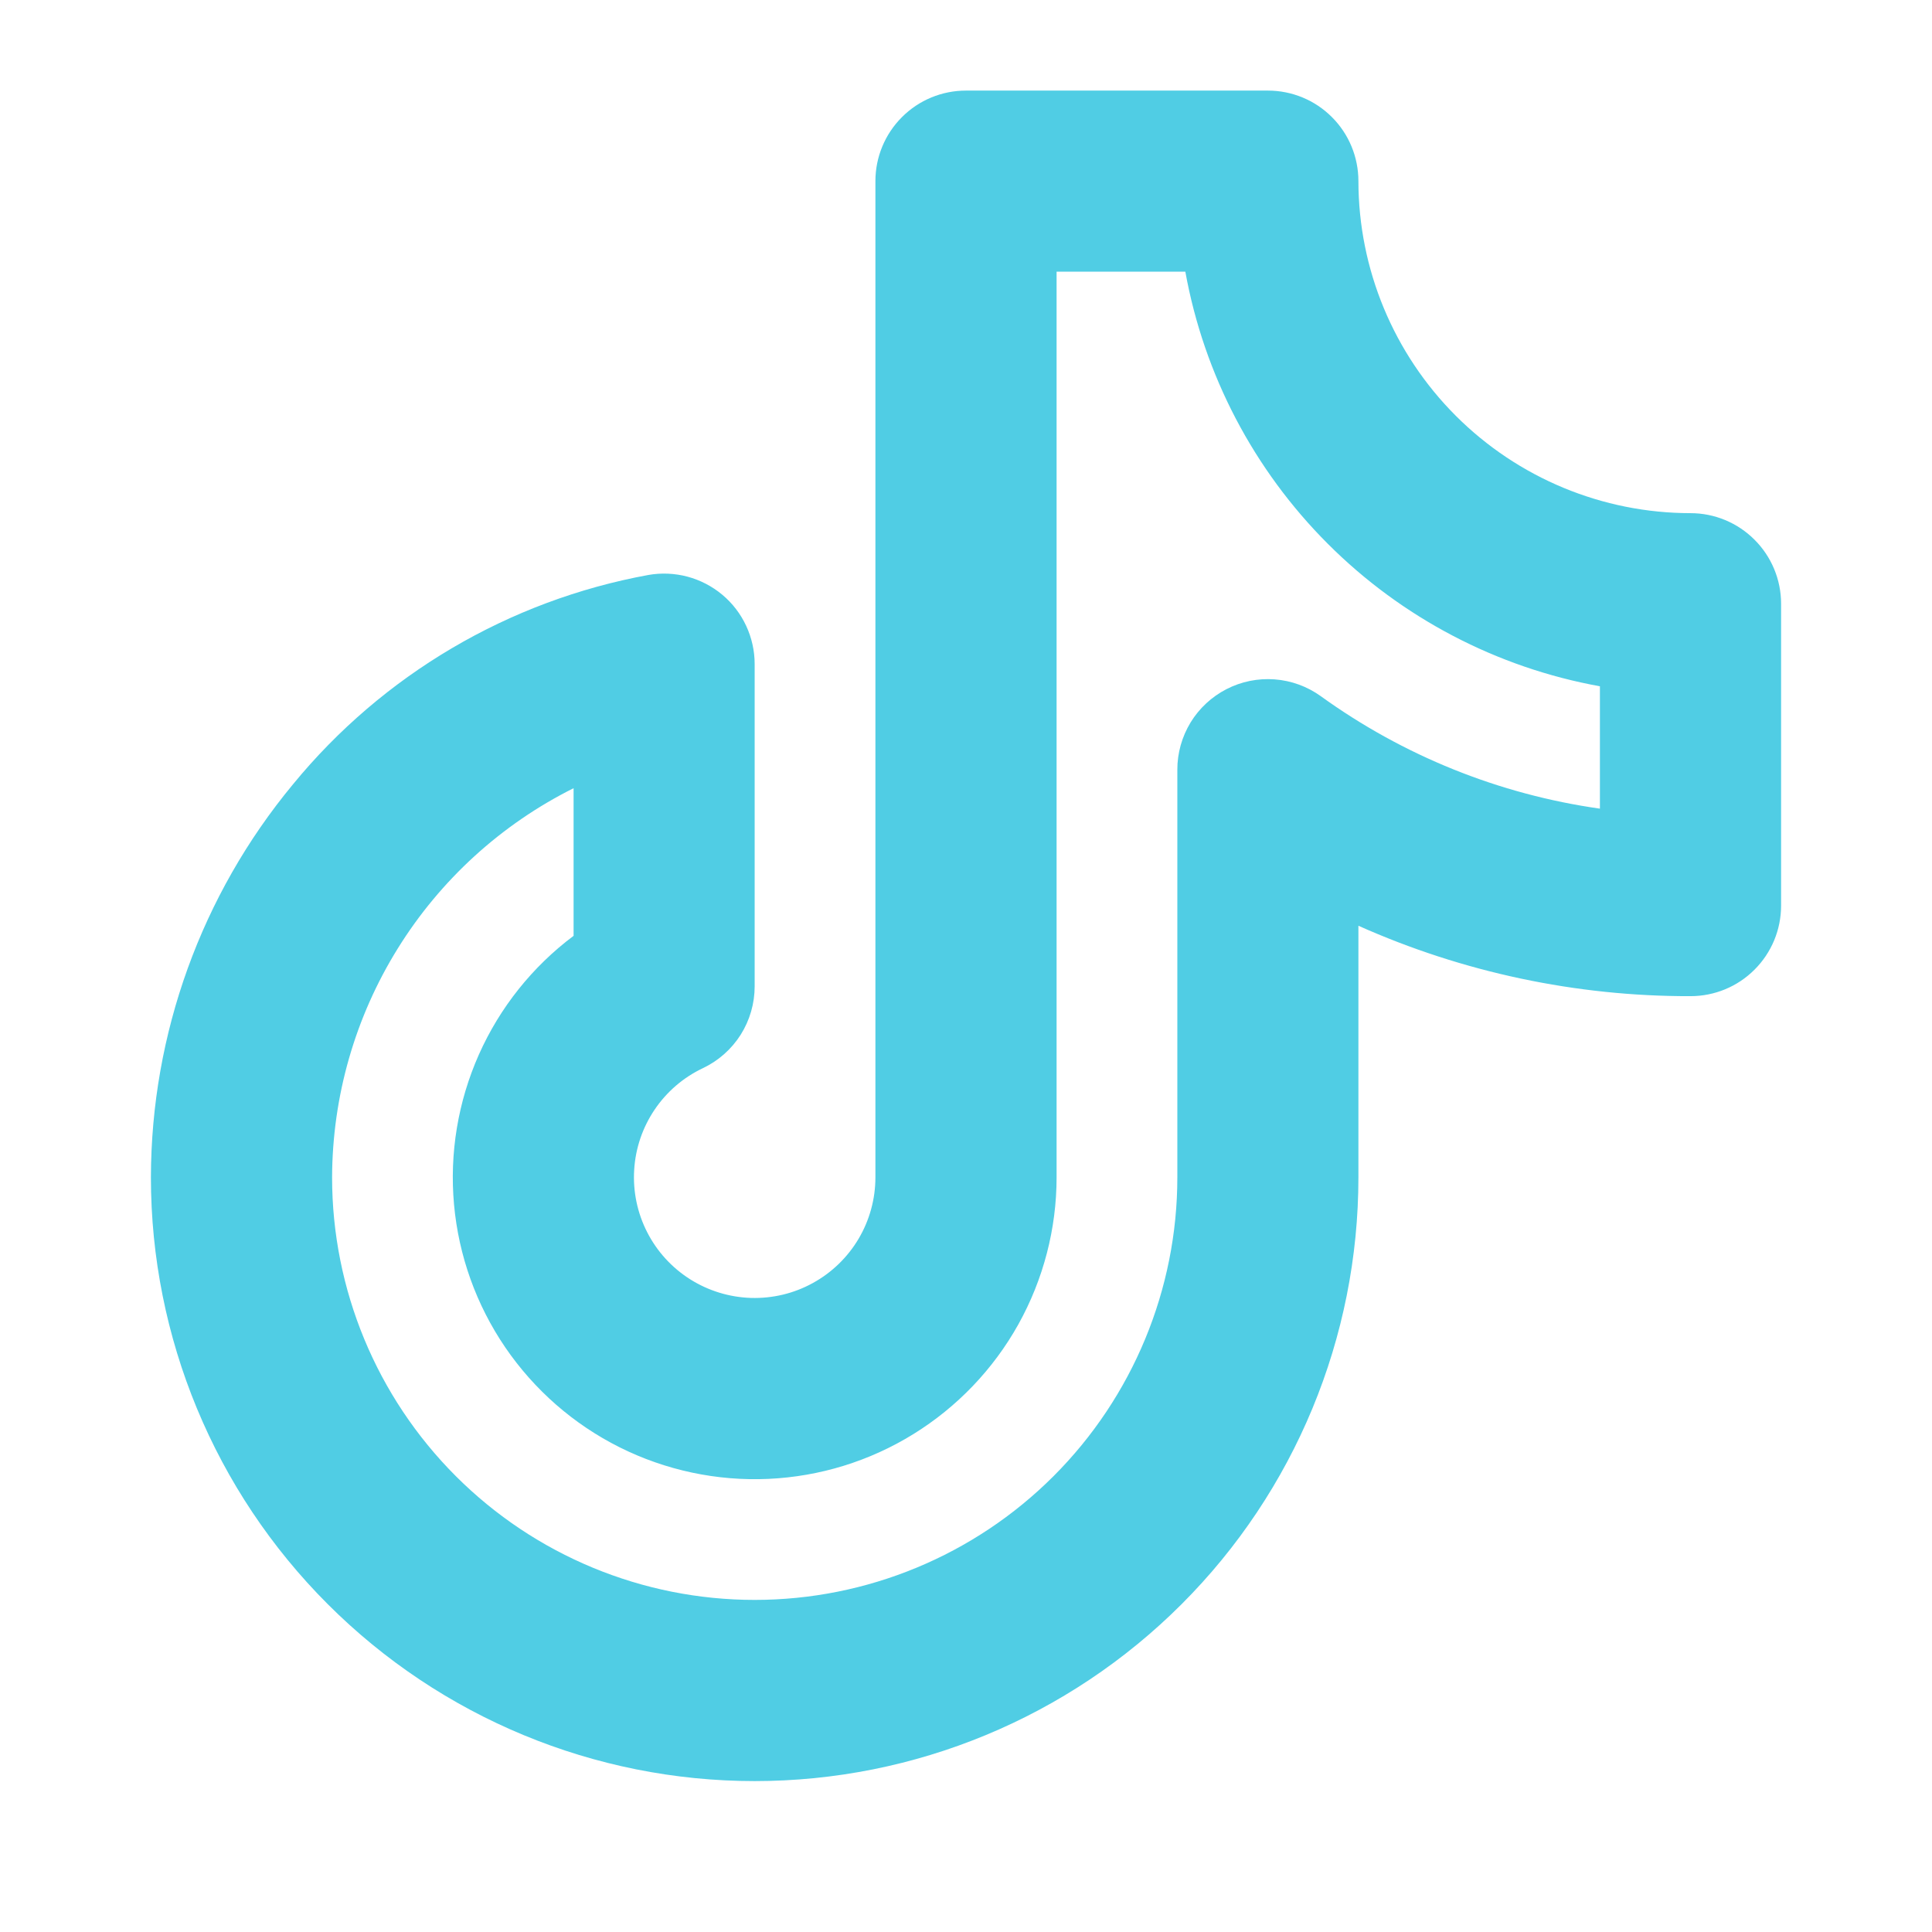
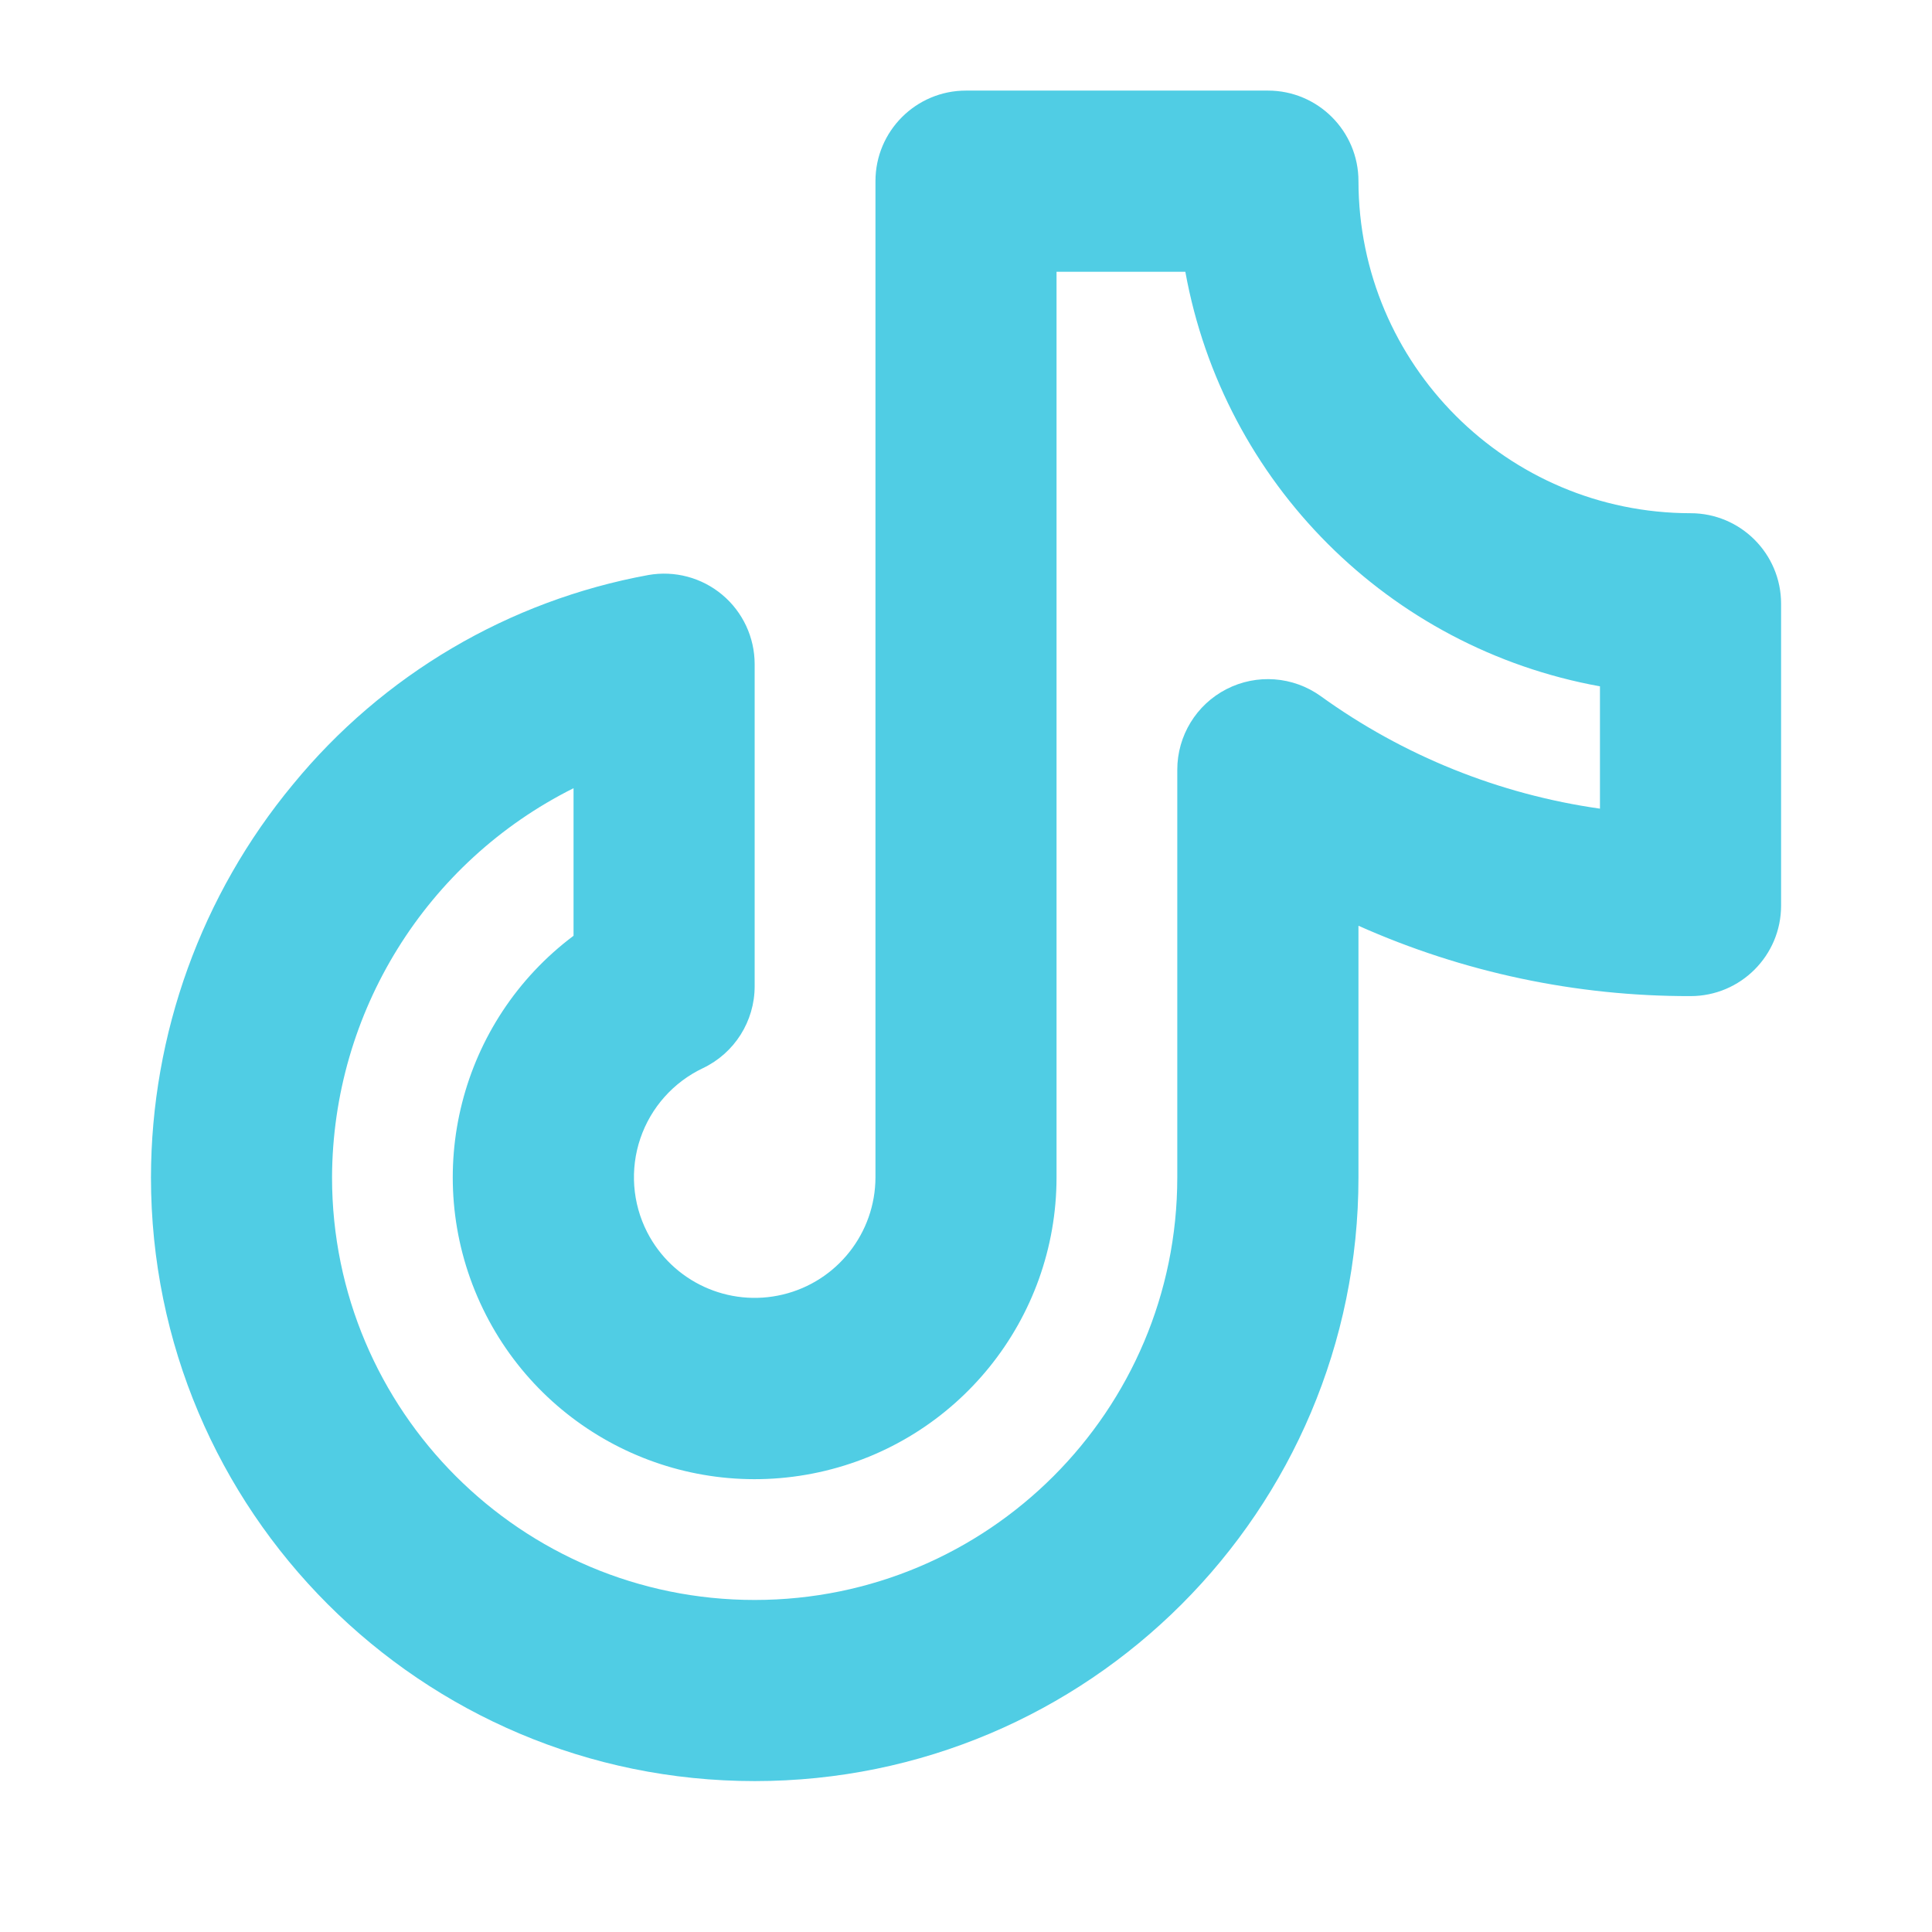
- <svg xmlns="http://www.w3.org/2000/svg" width="32" height="32" viewBox="0 0 36 36" fill="none">
-   <path d="M31.5 9.562C29.86 9.561 28.287 8.908 27.127 7.748C25.967 6.588 25.314 5.015 25.312 3.375C25.312 2.927 25.135 2.498 24.818 2.182C24.502 1.865 24.073 1.688 23.625 1.688H18C17.552 1.688 17.123 1.865 16.807 2.182C16.49 2.498 16.312 2.927 16.312 3.375V21.938C16.312 22.34 16.204 22.735 15.999 23.082C15.794 23.428 15.5 23.713 15.147 23.907C14.794 24.102 14.396 24.197 13.993 24.185C13.591 24.172 13.199 24.052 12.859 23.837C12.519 23.622 12.242 23.319 12.059 22.96C11.876 22.602 11.792 22.201 11.817 21.799C11.841 21.397 11.973 21.009 12.199 20.675C12.424 20.342 12.735 20.075 13.099 19.903C13.387 19.766 13.631 19.55 13.802 19.28C13.972 19.01 14.062 18.698 14.062 18.378V12.375C14.062 12.128 14.008 11.885 13.904 11.662C13.8 11.438 13.648 11.24 13.459 11.082C13.27 10.924 13.048 10.809 12.81 10.745C12.572 10.682 12.322 10.671 12.08 10.714C9.481 11.19 7.134 12.572 5.459 14.615C3.753 16.674 2.817 19.263 2.812 21.938C2.812 24.921 3.998 27.783 6.108 29.892C8.217 32.002 11.079 33.188 14.062 33.188C17.046 33.188 19.908 32.002 22.017 29.892C24.127 27.783 25.312 24.921 25.312 21.938V17.25C27.259 18.119 29.368 18.567 31.5 18.562C31.948 18.562 32.377 18.385 32.693 18.068C33.01 17.752 33.188 17.323 33.188 16.875V11.25C33.188 10.802 33.01 10.373 32.693 10.057C32.377 9.74 31.948 9.562 31.5 9.562ZM29.812 15.068C27.933 14.802 26.148 14.082 24.609 12.971C24.357 12.79 24.06 12.682 23.75 12.659C23.44 12.636 23.13 12.699 22.854 12.841C22.578 12.983 22.346 13.198 22.184 13.463C22.023 13.729 21.937 14.033 21.938 14.344V21.938C21.938 24.026 21.108 26.029 19.631 27.506C18.154 28.983 16.151 29.812 14.062 29.812C11.974 29.812 9.971 28.983 8.494 27.506C7.017 26.029 6.188 24.026 6.188 21.938C6.193 20.431 6.616 18.955 7.411 17.675C8.205 16.395 9.34 15.36 10.688 14.687V17.438C9.92 18.013 9.313 18.775 8.923 19.651C8.534 20.527 8.374 21.488 8.46 22.443C8.546 23.398 8.875 24.315 9.415 25.107C9.956 25.899 10.689 26.54 11.547 26.969C12.405 27.397 13.357 27.6 14.315 27.557C15.273 27.514 16.204 27.227 17.02 26.722C17.835 26.218 18.509 25.514 18.976 24.677C19.442 23.839 19.688 22.896 19.688 21.938V5.062H22.087C22.435 6.984 23.361 8.752 24.742 10.133C26.122 11.514 27.892 12.44 29.812 12.788V15.068Z" fill="#50CDE4" />
+ <svg xmlns="http://www.w3.org/2000/svg" width="32" height="32" fill="none" viewBox="0 0 36 36">
+   <path fill="#50CDE4" d="M31.5 9.563a6.195 6.195 0 0 1-6.187-6.188 1.687 1.687 0 0 0-1.688-1.687H18a1.687 1.687 0 0 0-1.687 1.687v18.563a2.251 2.251 0 0 1-4.254 1.022 2.25 2.25 0 0 1 1.04-3.057 1.69 1.69 0 0 0 .963-1.525v-6.003a1.687 1.687 0 0 0-1.982-1.66 11.16 11.16 0 0 0-6.62 3.9 11.5 11.5 0 0 0-2.647 7.323 11.25 11.25 0 1 0 22.5 0V17.25a15.1 15.1 0 0 0 6.187 1.311 1.687 1.687 0 0 0 1.688-1.687V11.25A1.687 1.687 0 0 0 31.5 9.563m-1.687 5.505a11.7 11.7 0 0 1-5.204-2.097 1.688 1.688 0 0 0-2.672 1.373v7.594a7.875 7.875 0 0 1-15.75 0 8.14 8.14 0 0 1 4.5-7.251v2.75a5.625 5.625 0 1 0 9 4.5V5.064h2.4a9.59 9.59 0 0 0 7.726 7.725z" />
</svg>
